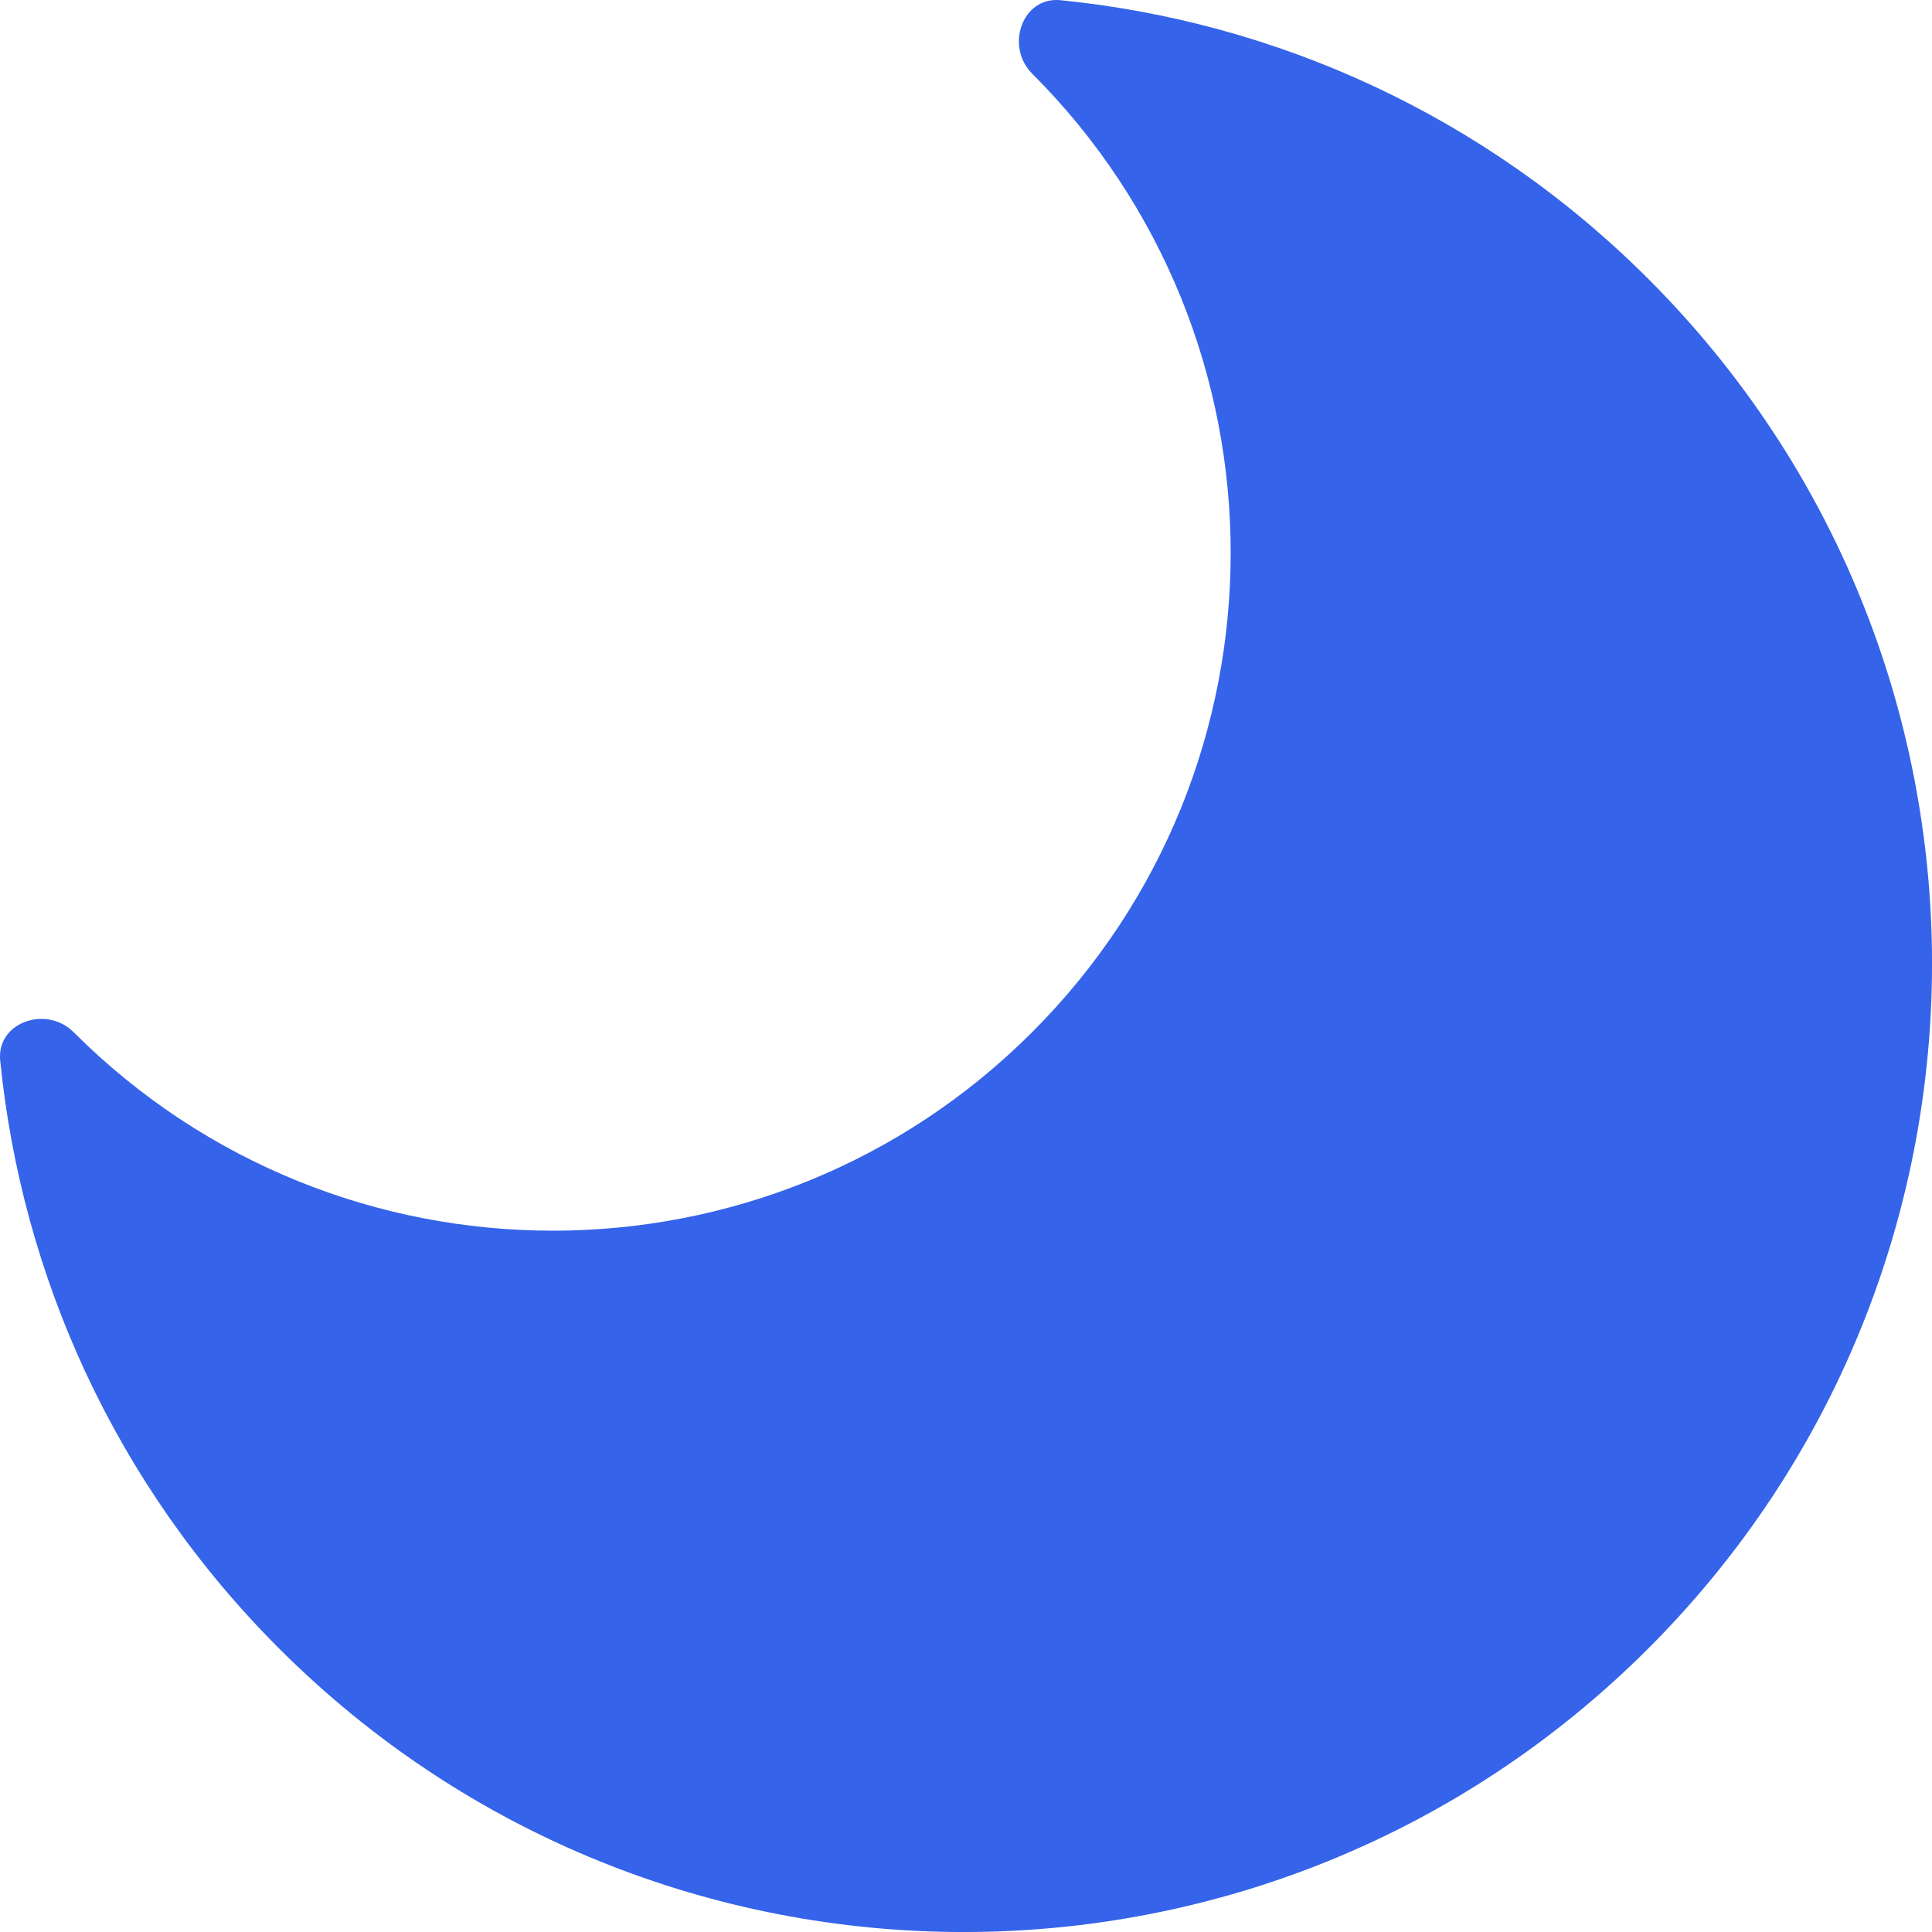
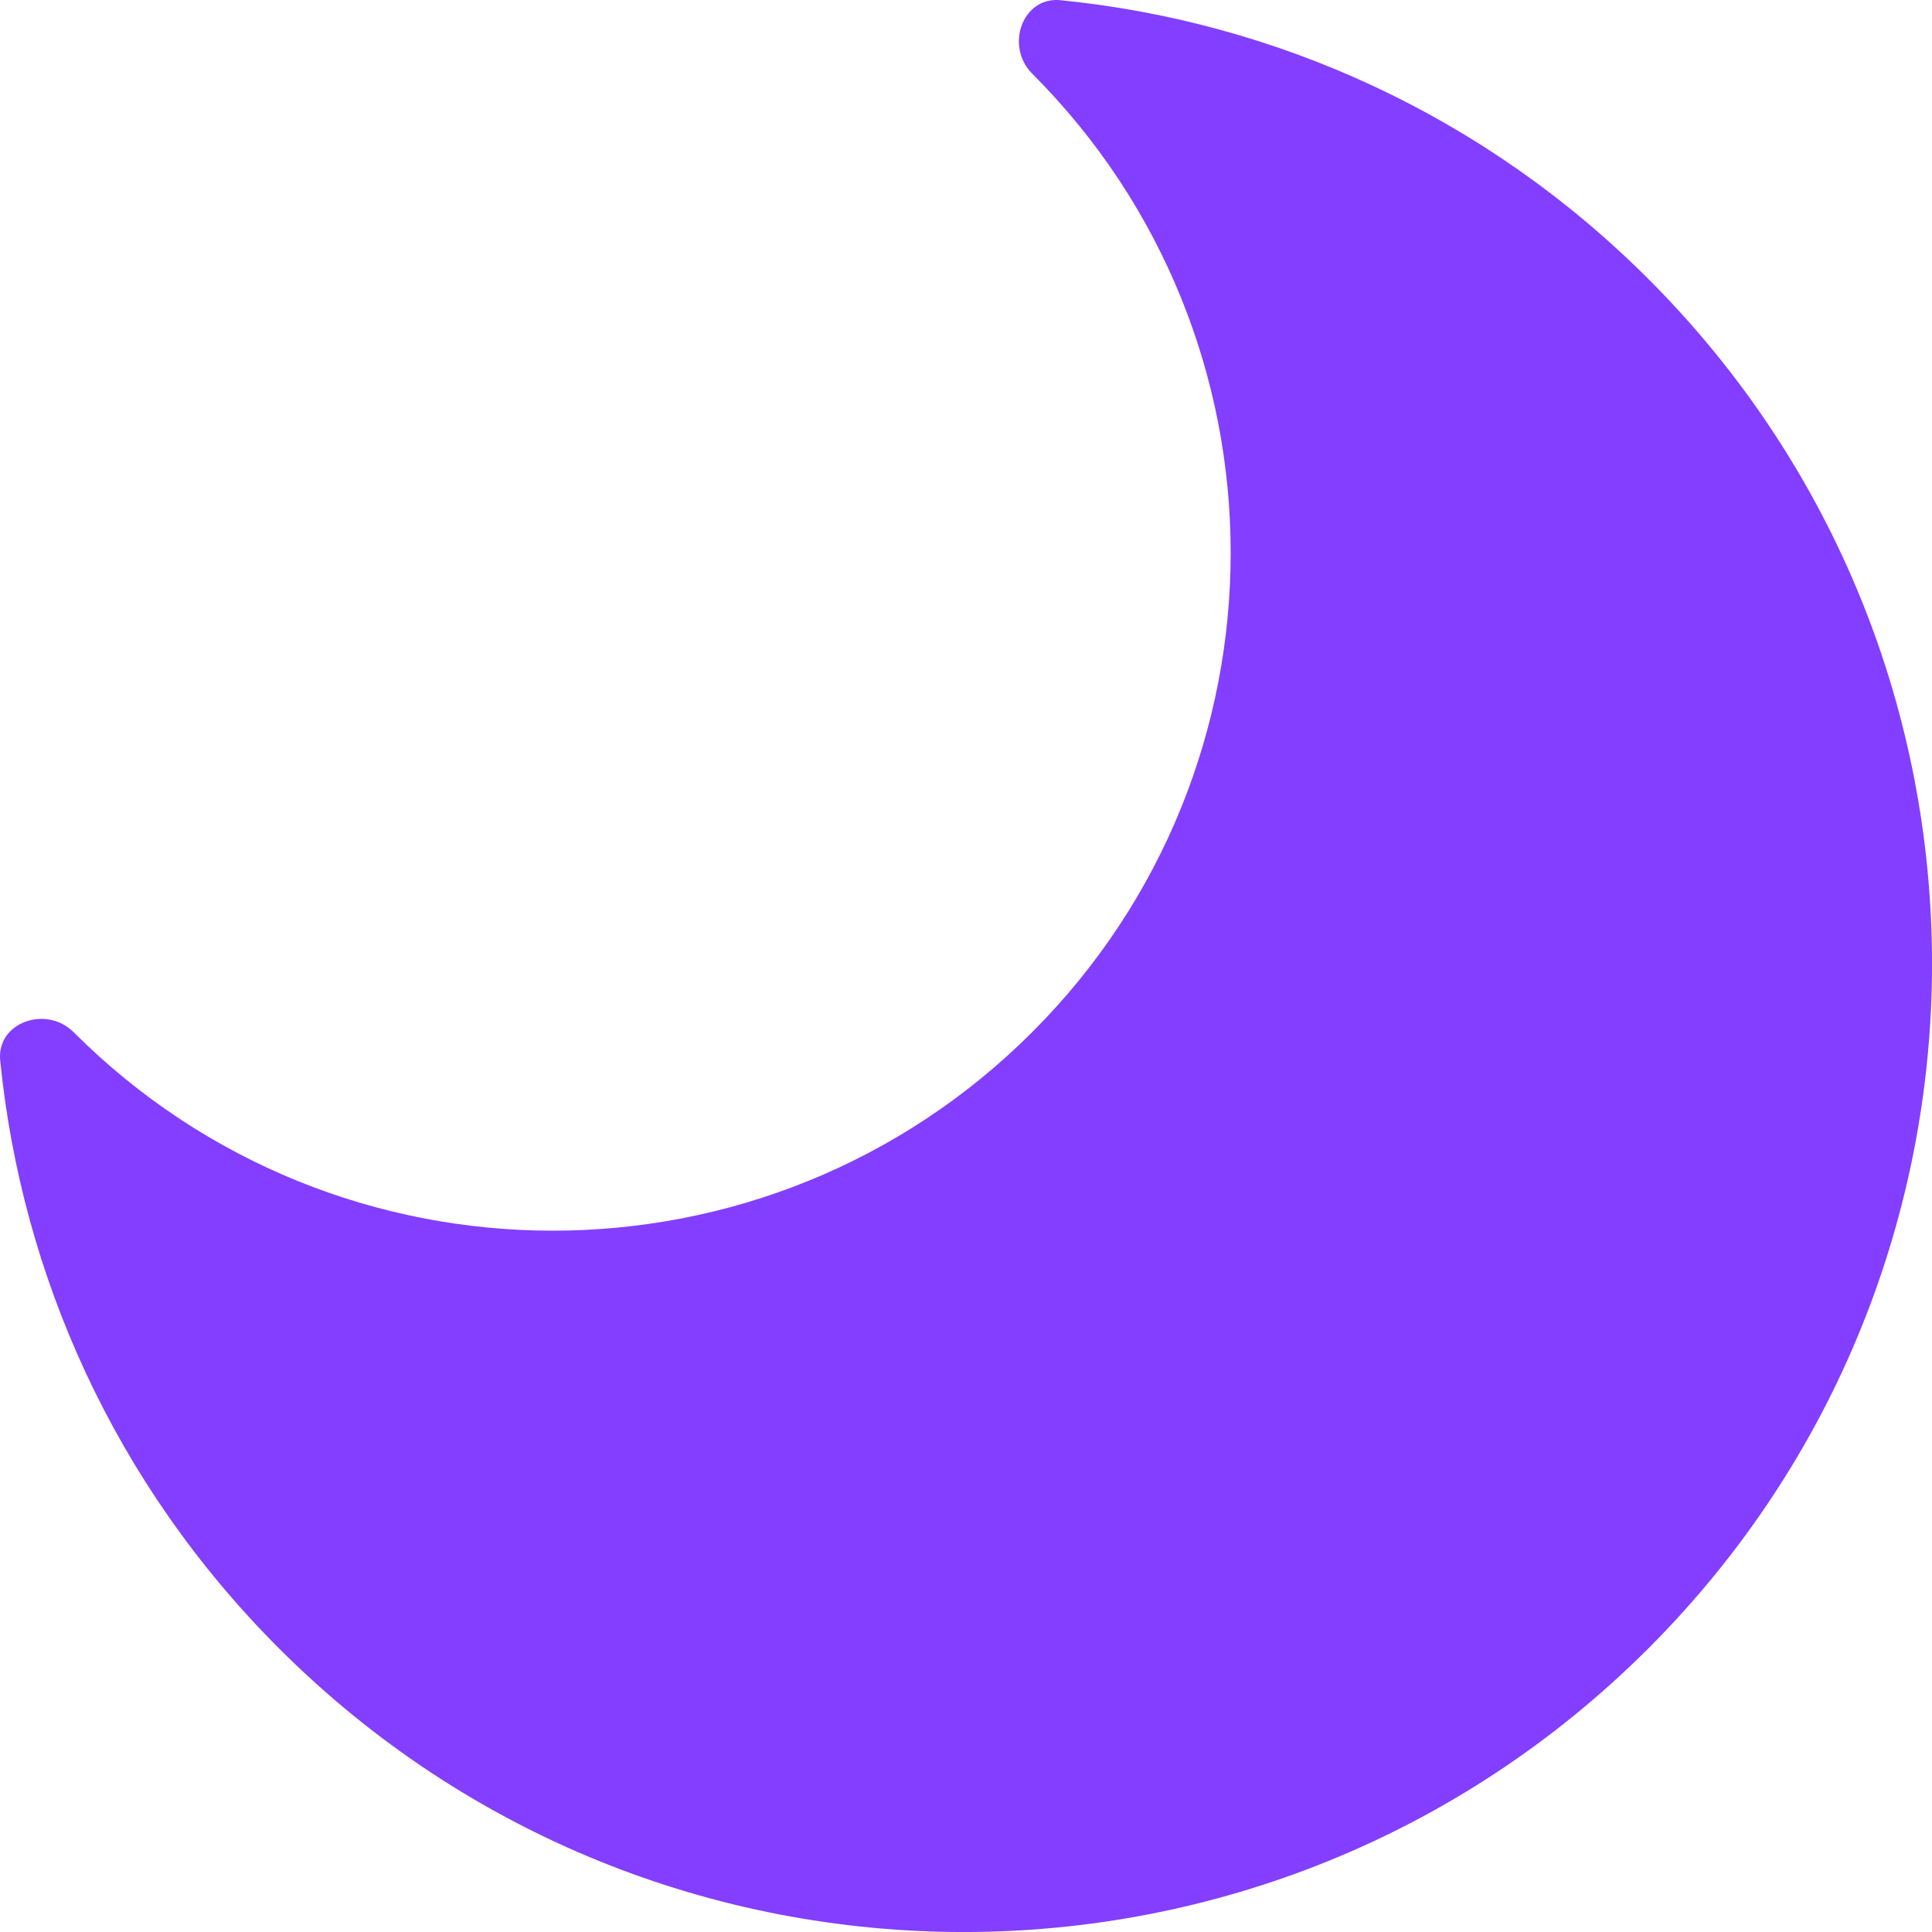
<svg xmlns="http://www.w3.org/2000/svg" width="20" height="20" viewBox="0 0 20 20" fill="none">
-   <path id="Subtract" d="M10.685 10.685C13.425 7.945 13.425 3.502 10.685 0.762C10.403 0.48 10.582 -0.037 10.978 0.002C13.2 0.224 15.362 1.186 17.064 2.888C20.979 6.803 20.979 13.149 17.064 17.064C13.149 20.979 6.803 20.979 2.888 17.064C1.186 15.362 0.224 13.2 0.002 10.978C-0.037 10.582 0.48 10.403 0.762 10.685C3.502 13.425 7.945 13.425 10.685 10.685Z" fill="#3563E9" />
+   <path id="Subtract" d="M10.685 10.685C13.425 7.945 13.425 3.502 10.685 0.762C10.403 0.48 10.582 -0.037 10.978 0.002C13.2 0.224 15.362 1.186 17.064 2.888C20.979 6.803 20.979 13.149 17.064 17.064C13.149 20.979 6.803 20.979 2.888 17.064C1.186 15.362 0.224 13.2 0.002 10.978C-0.037 10.582 0.48 10.403 0.762 10.685C3.502 13.425 7.945 13.425 10.685 10.685Z" fill="#833EFF" />
</svg>
